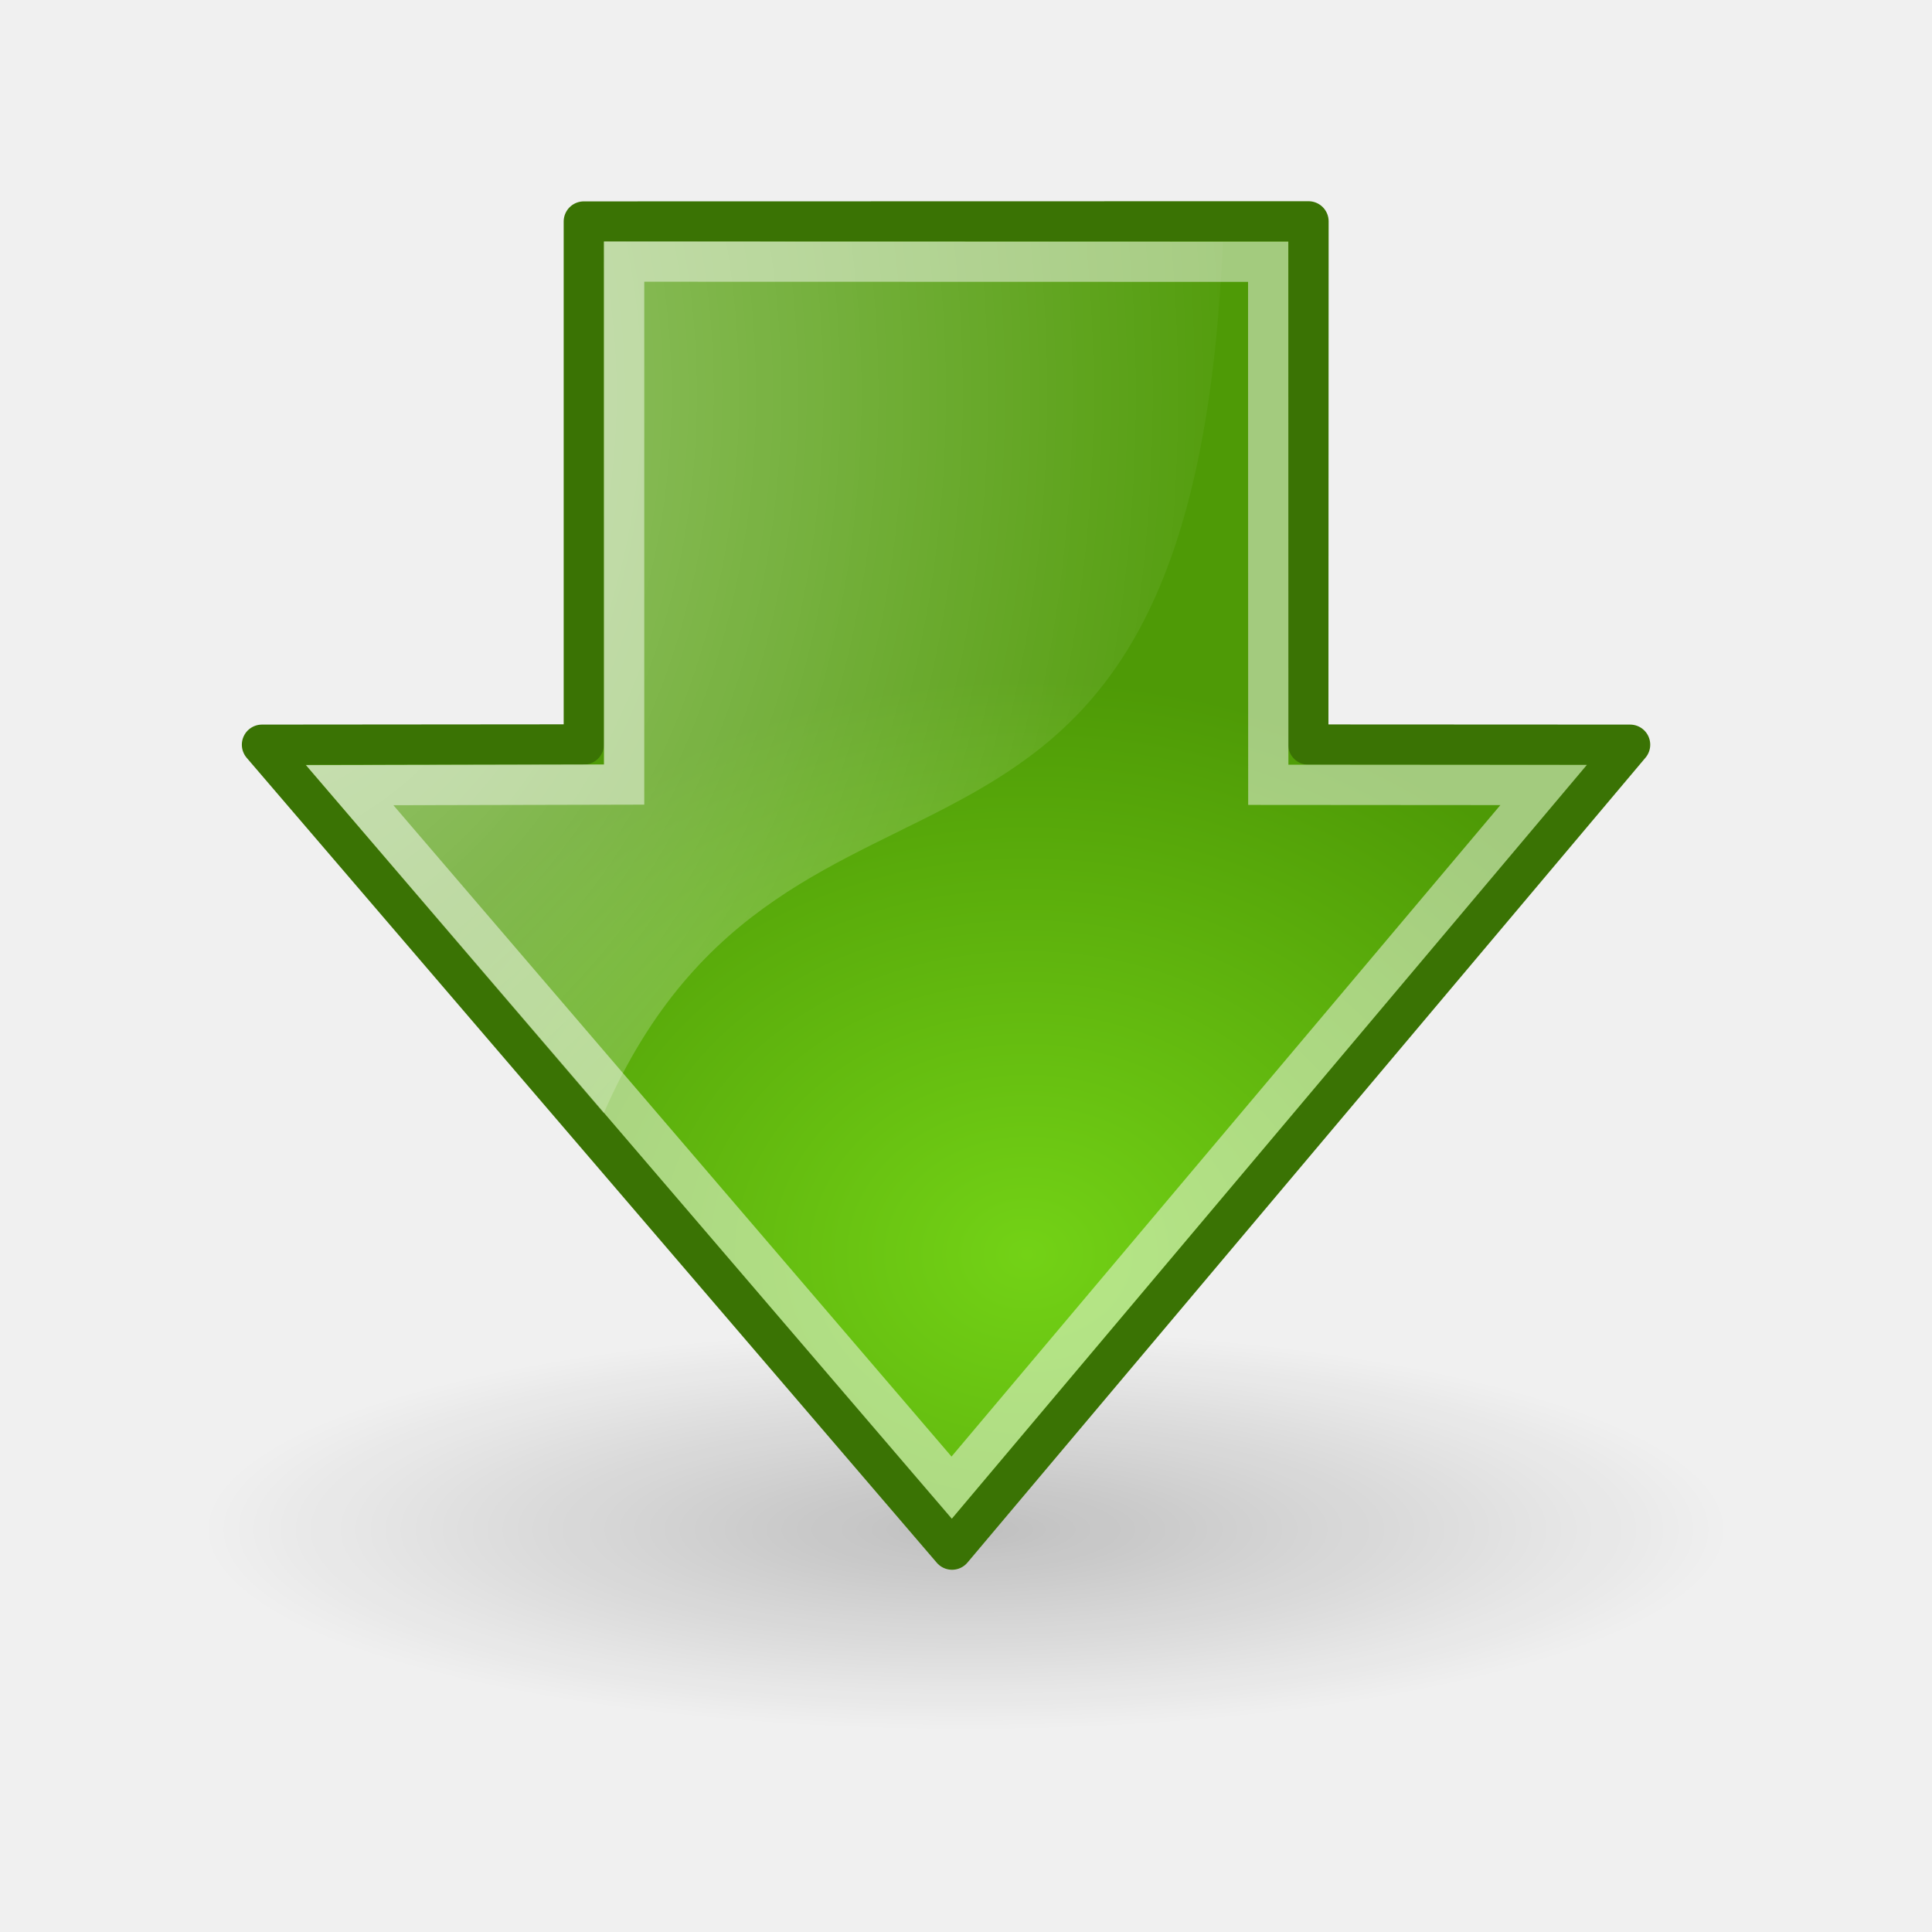
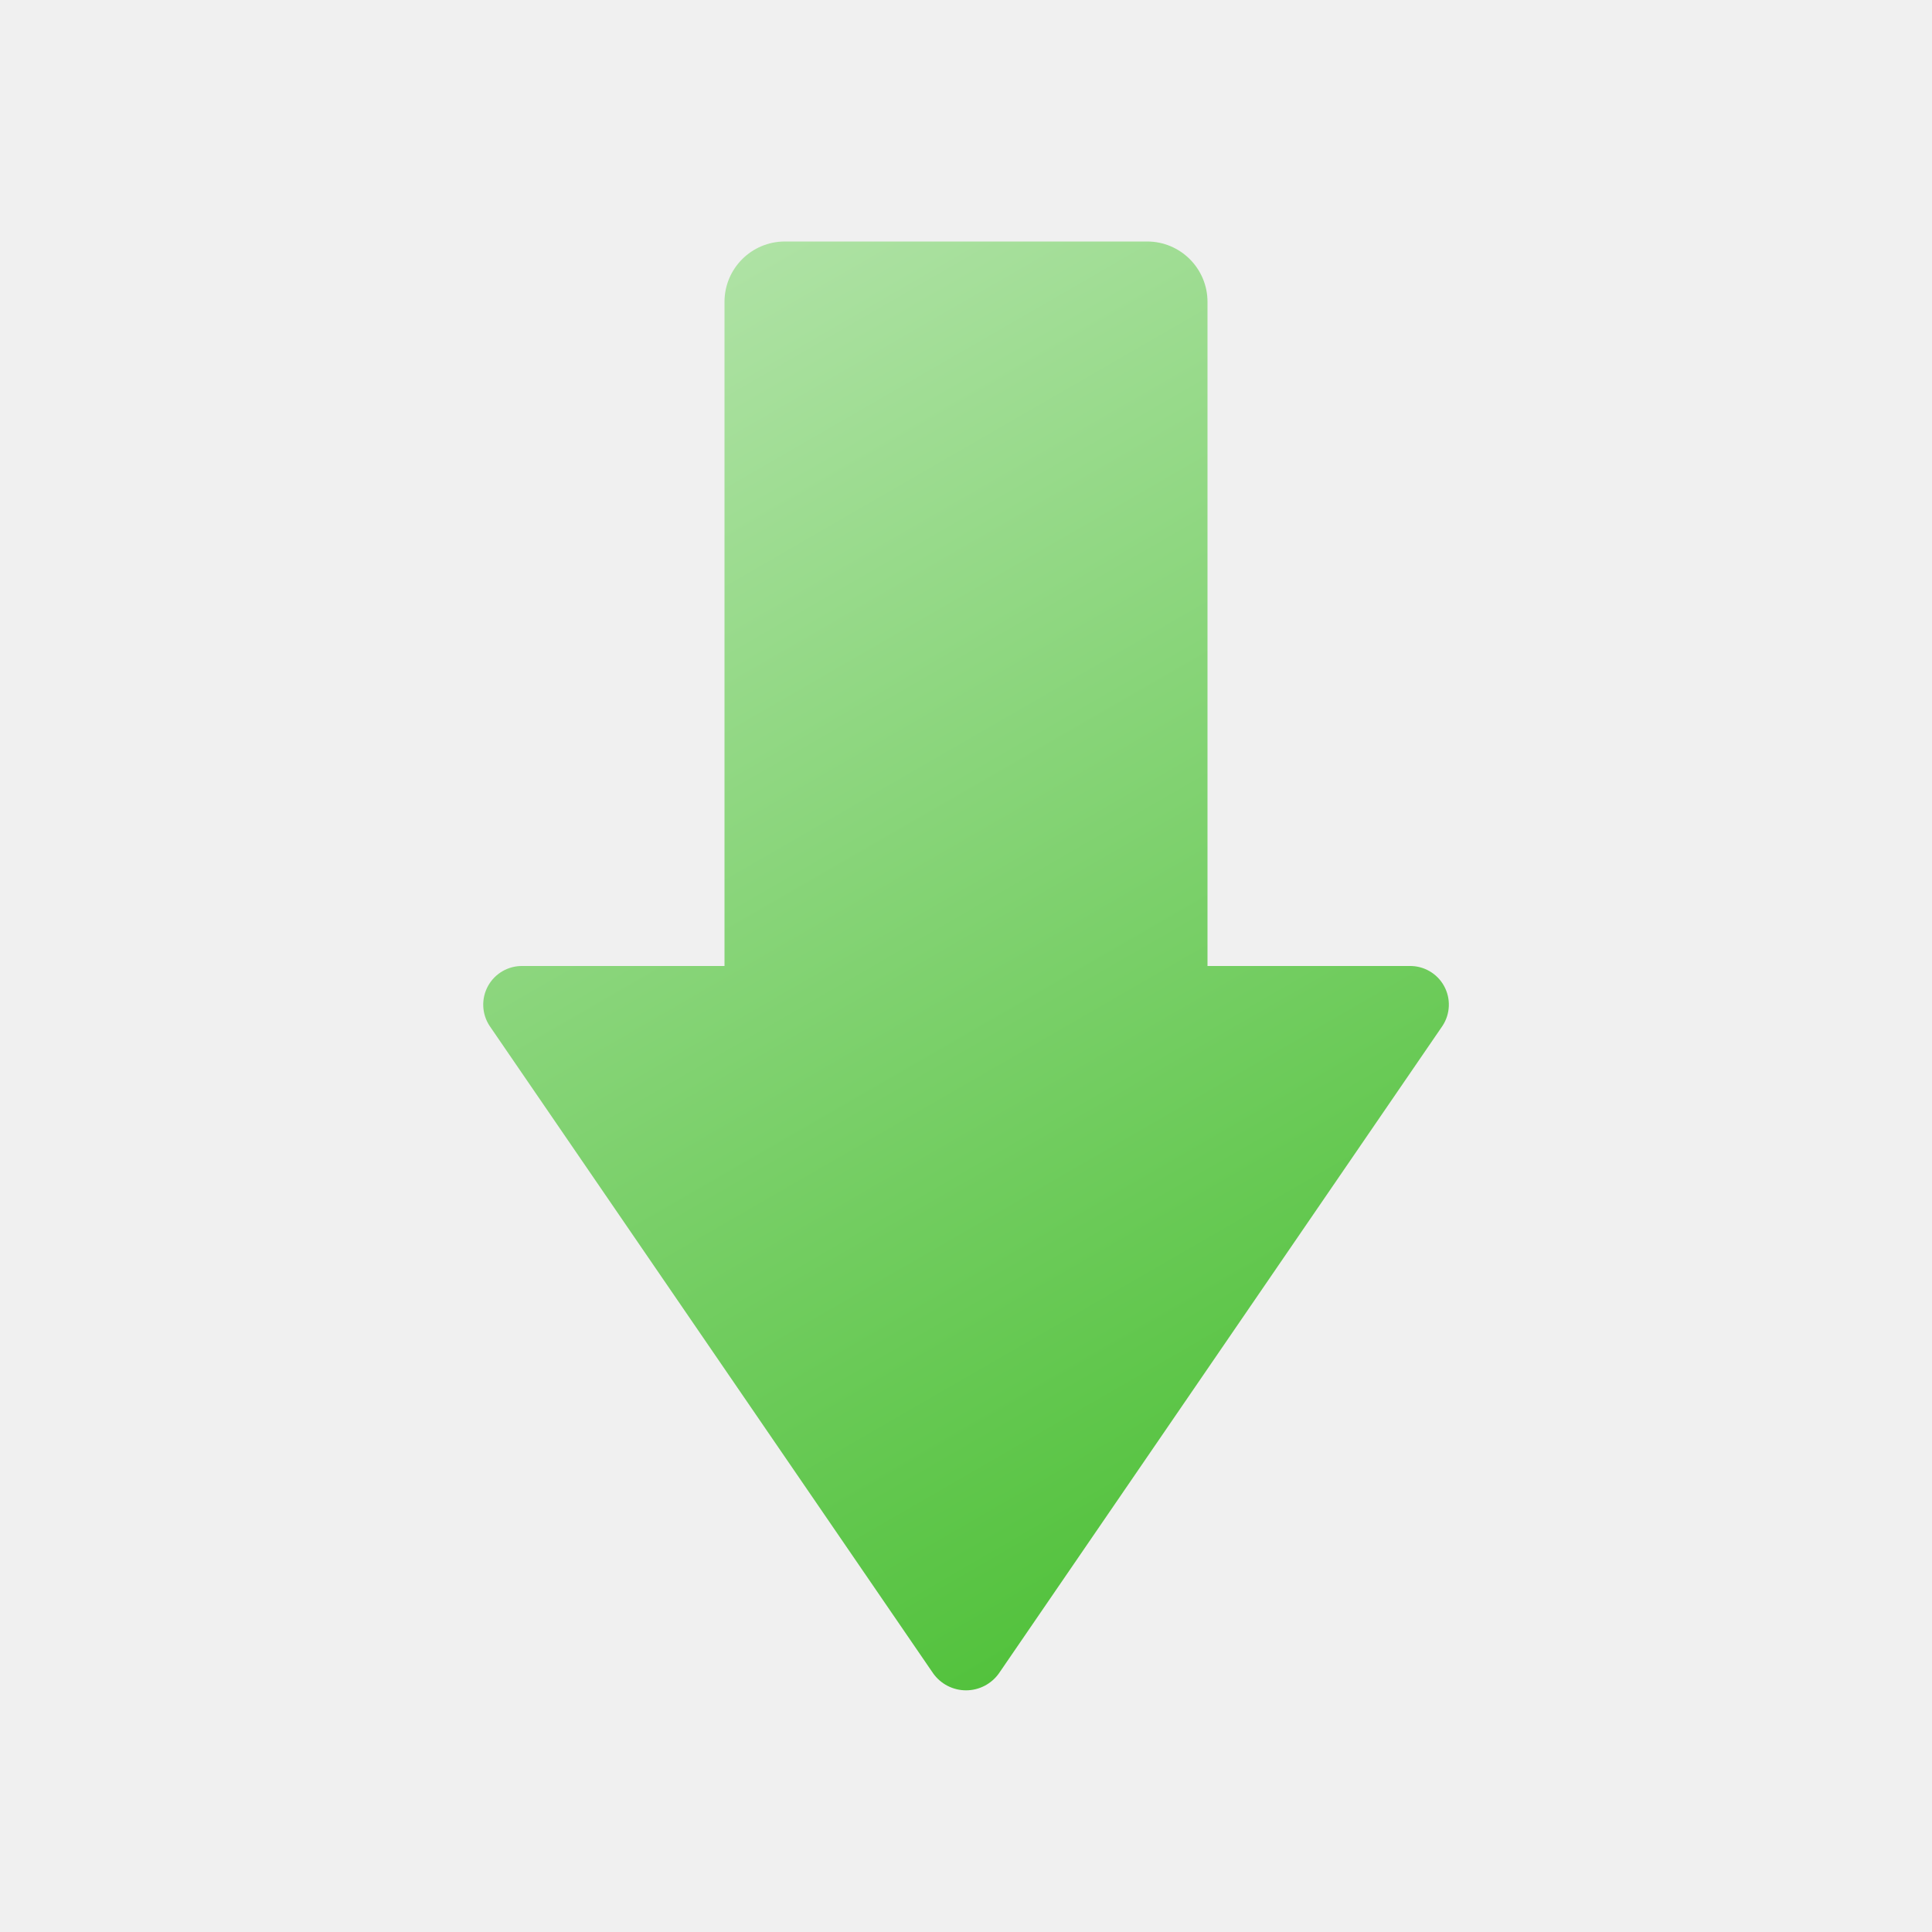
- <svg xmlns="http://www.w3.org/2000/svg" xmlns:xlink="http://www.w3.org/1999/xlink" id="svg11300" height="48px" width="48px">
-   <defs id="defs3">
-     <linearGradient id="linearGradient1442">
-       <stop id="stop1444" offset="0" style="stop-color:#73d216" />
-       <stop id="stop1446" offset="1" style="stop-color:#4e9a06" />
+ <svg xmlns="http://www.w3.org/2000/svg" height="8px" width="8px" id="Camada_1" data-name="Camada 1" viewBox="0 0 8 8">
+   <defs>
+     <style>.cls-1{fill:url(#Gradiente_sem_nome_2);}</style>
+     <linearGradient id="Gradiente_sem_nome_2" x1="1.286" y1="2.688" x2="6.159" y2="5.502" gradientTransform="matrix(0, 1, 1, 0, 0, 0)" gradientUnits="userSpaceOnUse">
+       <stop offset="0" stop-color="#aee2a4" />
+       <stop offset="1" stop-color="#53c23d" />
    </linearGradient>
-     <linearGradient id="linearGradient8662">
-       <stop id="stop8664" offset="0" style="stop-color:#000000;stop-opacity:1;" />
-       <stop id="stop8666" offset="1" style="stop-color:#000000;stop-opacity:0;" />
-     </linearGradient>
-     <linearGradient id="linearGradient8650">
-       <stop id="stop8652" offset="0" style="stop-color:#ffffff;stop-opacity:1;" />
-       <stop id="stop8654" offset="1" style="stop-color:#ffffff;stop-opacity:0;" />
-     </linearGradient>
-     <radialGradient xlink:href="#linearGradient8662" id="radialGradient1444" gradientUnits="userSpaceOnUse" gradientTransform="matrix(1,0,0,0.536723,1.614716e-15,16.87306)" cx="24.837" cy="36.421" fx="24.837" fy="36.421" r="15.645" />
-     <radialGradient xlink:href="#linearGradient1442" id="radialGradient1469" gradientUnits="userSpaceOnUse" gradientTransform="matrix(1.871885e-16,-0.843022,1.020168,2.265228e-16,0.606436,42.58614)" cx="35.293" cy="20.494" fx="35.293" fy="20.494" r="16.956" />
-     <radialGradient xlink:href="#linearGradient8650" id="radialGradient1471" gradientUnits="userSpaceOnUse" gradientTransform="matrix(3.749427e-16,-2.046729,-1.55761,-2.853404e-16,44.11559,66.93275)" cx="15.987" cy="1.535" fx="15.987" fy="1.535" r="17.171" />
  </defs>
-   <g id="layer1">
-     <path transform="matrix(1.214466,0,0,0.595458,-6.163846,16.31275)" d="M 40.482 36.421 A 15.645 8.397 0 1 1  9.192,36.421 A 15.645 8.397 0 1 1  40.482 36.421 z" id="path8660" style="opacity:0.205;color:#000000;fill:url(#radialGradient1444);fill-opacity:1;fill-rule:evenodd;stroke:none;stroke-width:1;stroke-linecap:butt;stroke-linejoin:miter;marker:none;marker-start:none;marker-mid:none;marker-end:none;stroke-miterlimit:10;stroke-dasharray:none;stroke-dashoffset:0;stroke-opacity:1;visibility:visible;display:inline;overflow:visible" />
-     <g id="g1464" transform="matrix(-1,0,0,-1,47.02856,43.99921)">
-       <path style="opacity:1;color:#000000;fill:url(#radialGradient1469);fill-opacity:1;fill-rule:evenodd;stroke:#3a7304;stroke-width:1;stroke-linecap:round;stroke-linejoin:round;marker:none;marker-start:none;marker-mid:none;marker-end:none;stroke-miterlimit:10;stroke-dasharray:none;stroke-dashoffset:0;stroke-opacity:1;visibility:visible;display:inline;overflow:visible" d="M 14.519,38.5 L 32.524,38.496 L 32.524,25.504 L 40.52,25.497 L 23.375,5.499 L 6.529,25.497 L 14.524,25.501 L 14.519,38.5 z " id="path8643" />
-       <path style="opacity:0.508;color:#000000;fill:url(#radialGradient1471);fill-opacity:1;fill-rule:evenodd;stroke:none;stroke-width:1;stroke-linecap:round;stroke-linejoin:round;marker:none;marker-start:none;marker-mid:none;marker-end:none;stroke-miterlimit:10;stroke-dasharray:none;stroke-dashoffset:0;stroke-opacity:1;visibility:visible;display:inline;overflow:visible" d="M 39.43,24.993 L 32.023,25.005 L 32.026,37.998 L 16.648,37.989 C 17.418,19.648 27.37,26.996 32.029,16.342 L 39.43,24.993 z " id="path8645" />
-       <path id="path8658" d="M 15.521,37.496 L 31.522,37.5 L 31.522,24.507 L 38.339,24.491 L 23.385,7.039 L 8.678,24.496 L 15.518,24.501 L 15.521,37.496 z " style="opacity:0.481;color:#000000;fill:none;fill-opacity:1;fill-rule:evenodd;stroke:#ffffff;stroke-width:1;stroke-linecap:butt;stroke-linejoin:miter;marker:none;marker-start:none;marker-mid:none;marker-end:none;stroke-miterlimit:10;stroke-dasharray:none;stroke-dashoffset:0;stroke-opacity:1;visibility:visible;display:inline;overflow:visible" />
-     </g>
-   </g>
+   <path class="cls-1" d="M3.864,6.929l-1.836-2.68A.16.16,0,0,1,2.164,4H3V1.25A.25.25,0,0,1,3.25,1h1.5A.25.25,0,0,1,5,1.25V4h.836a.16.16,0,0,1,.137.248l-1.836,2.68A.167.167,0,0,1,3.864,6.929Z" />
</svg>
